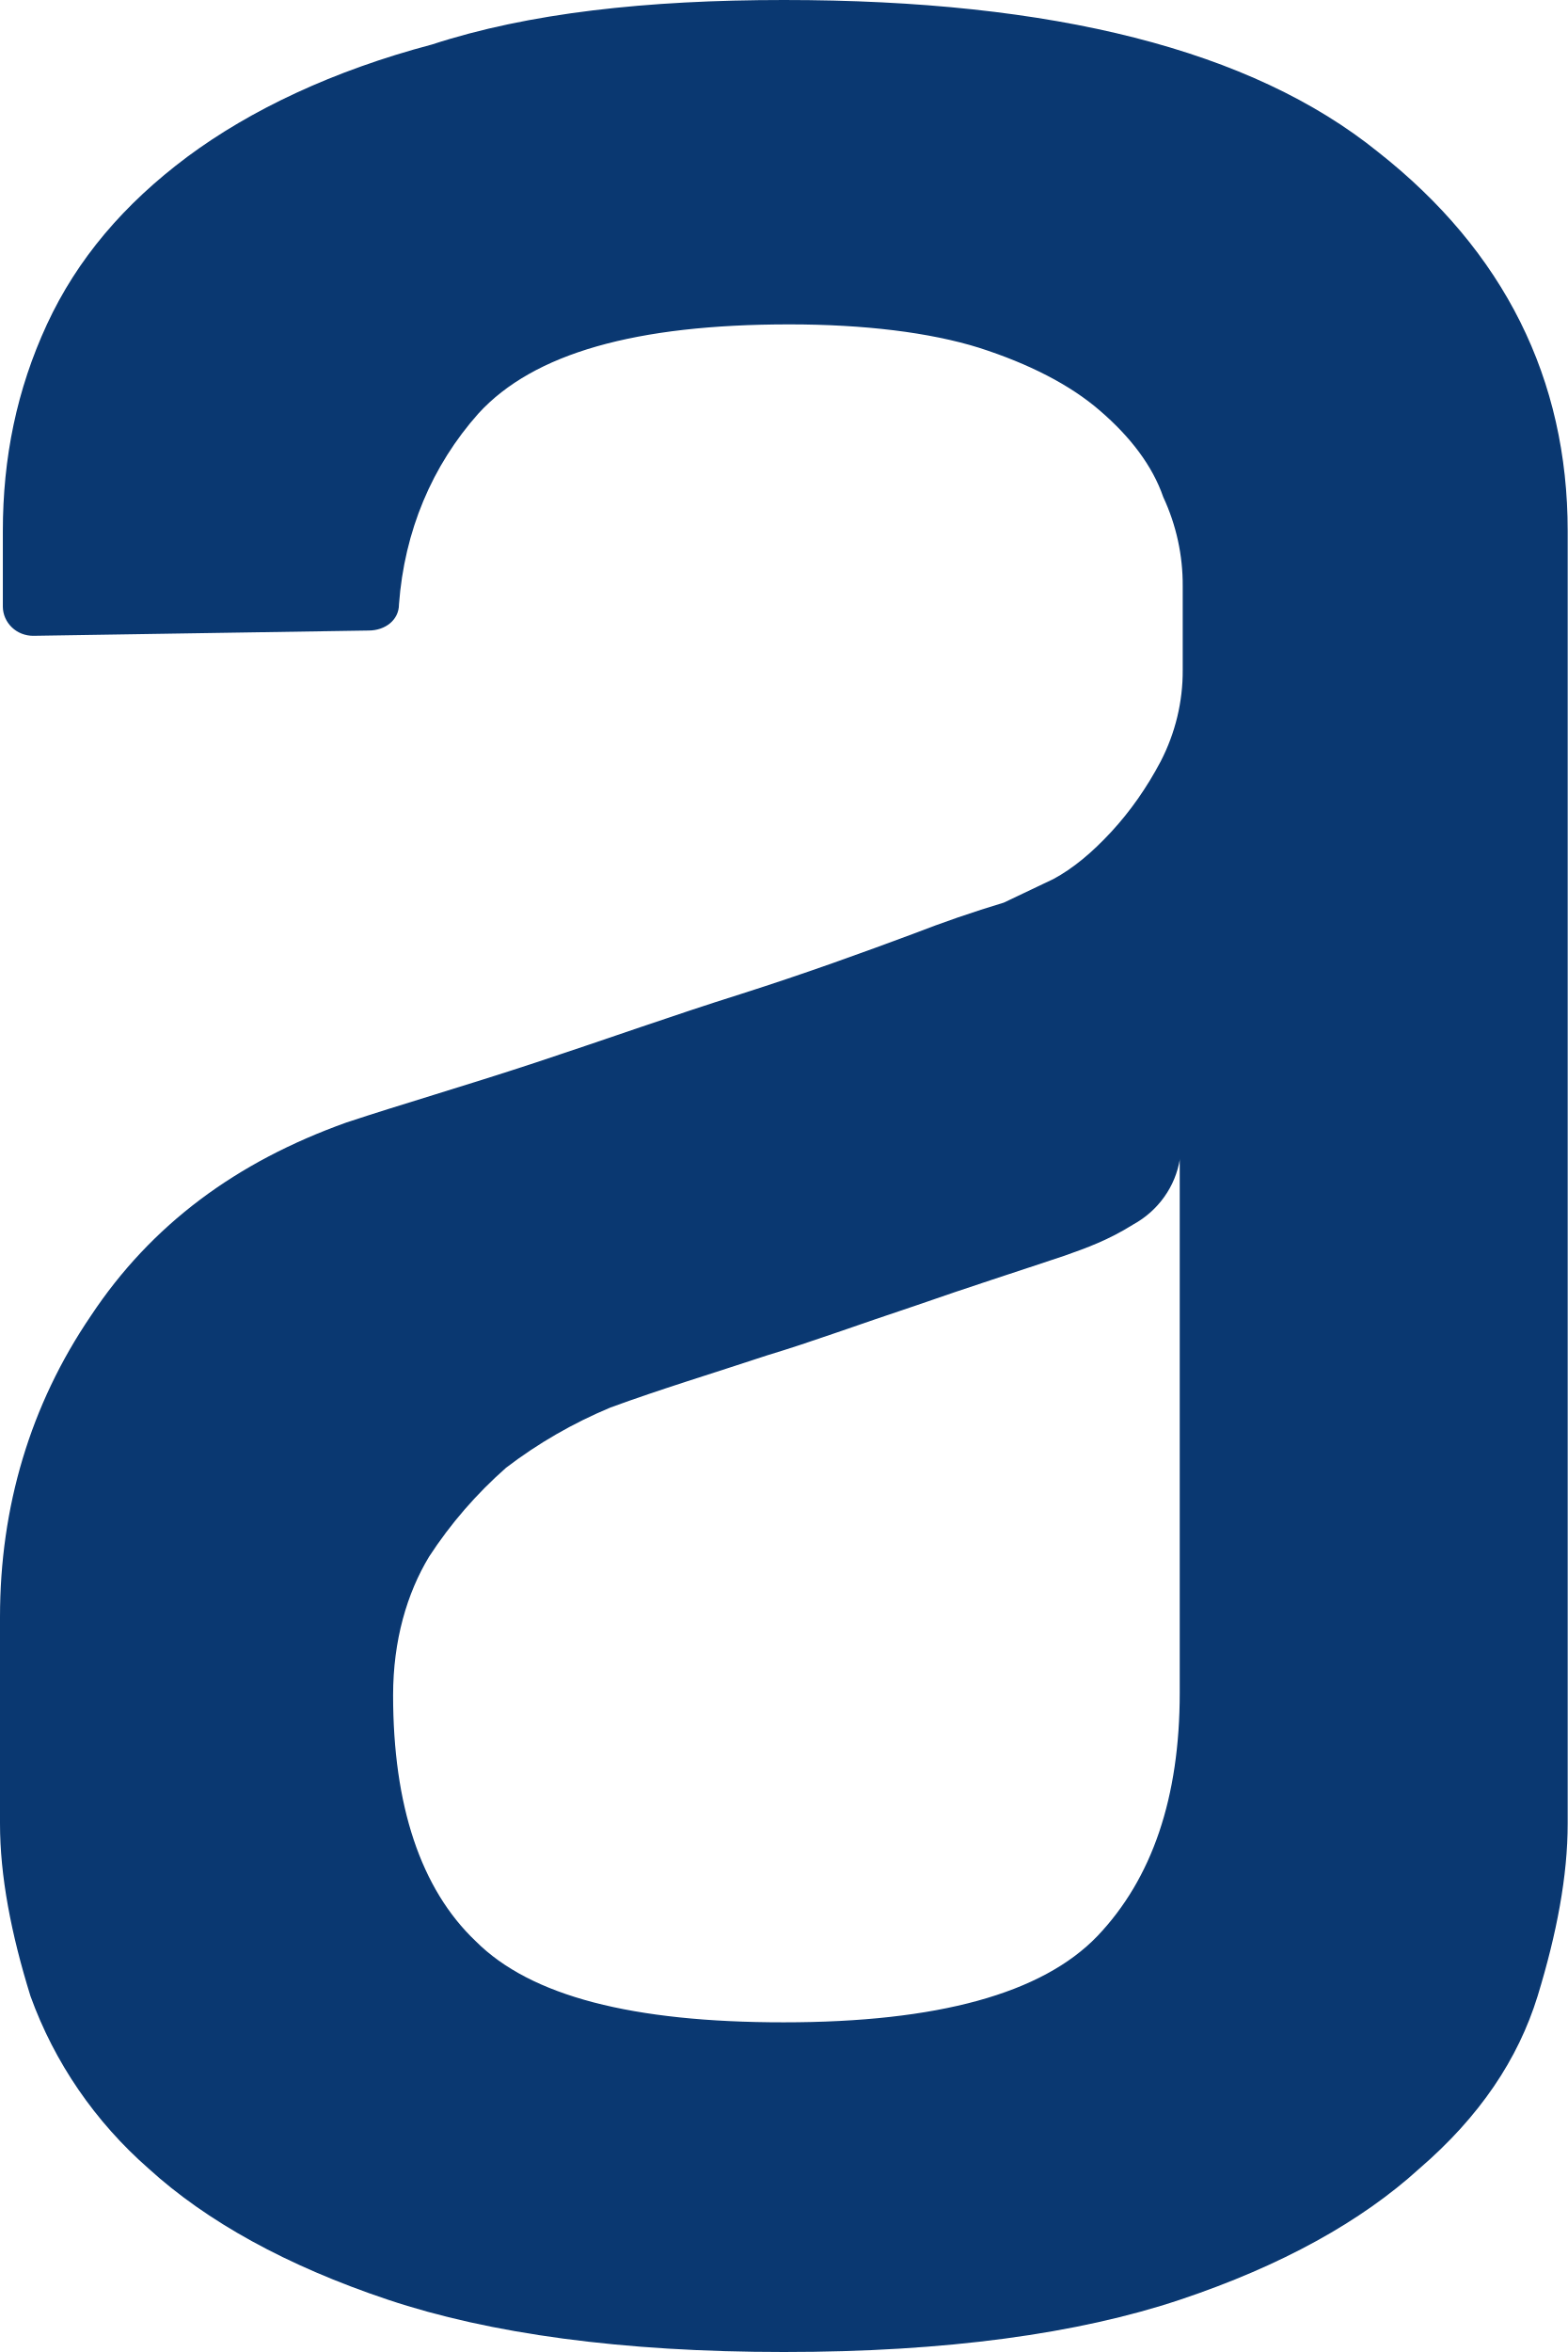
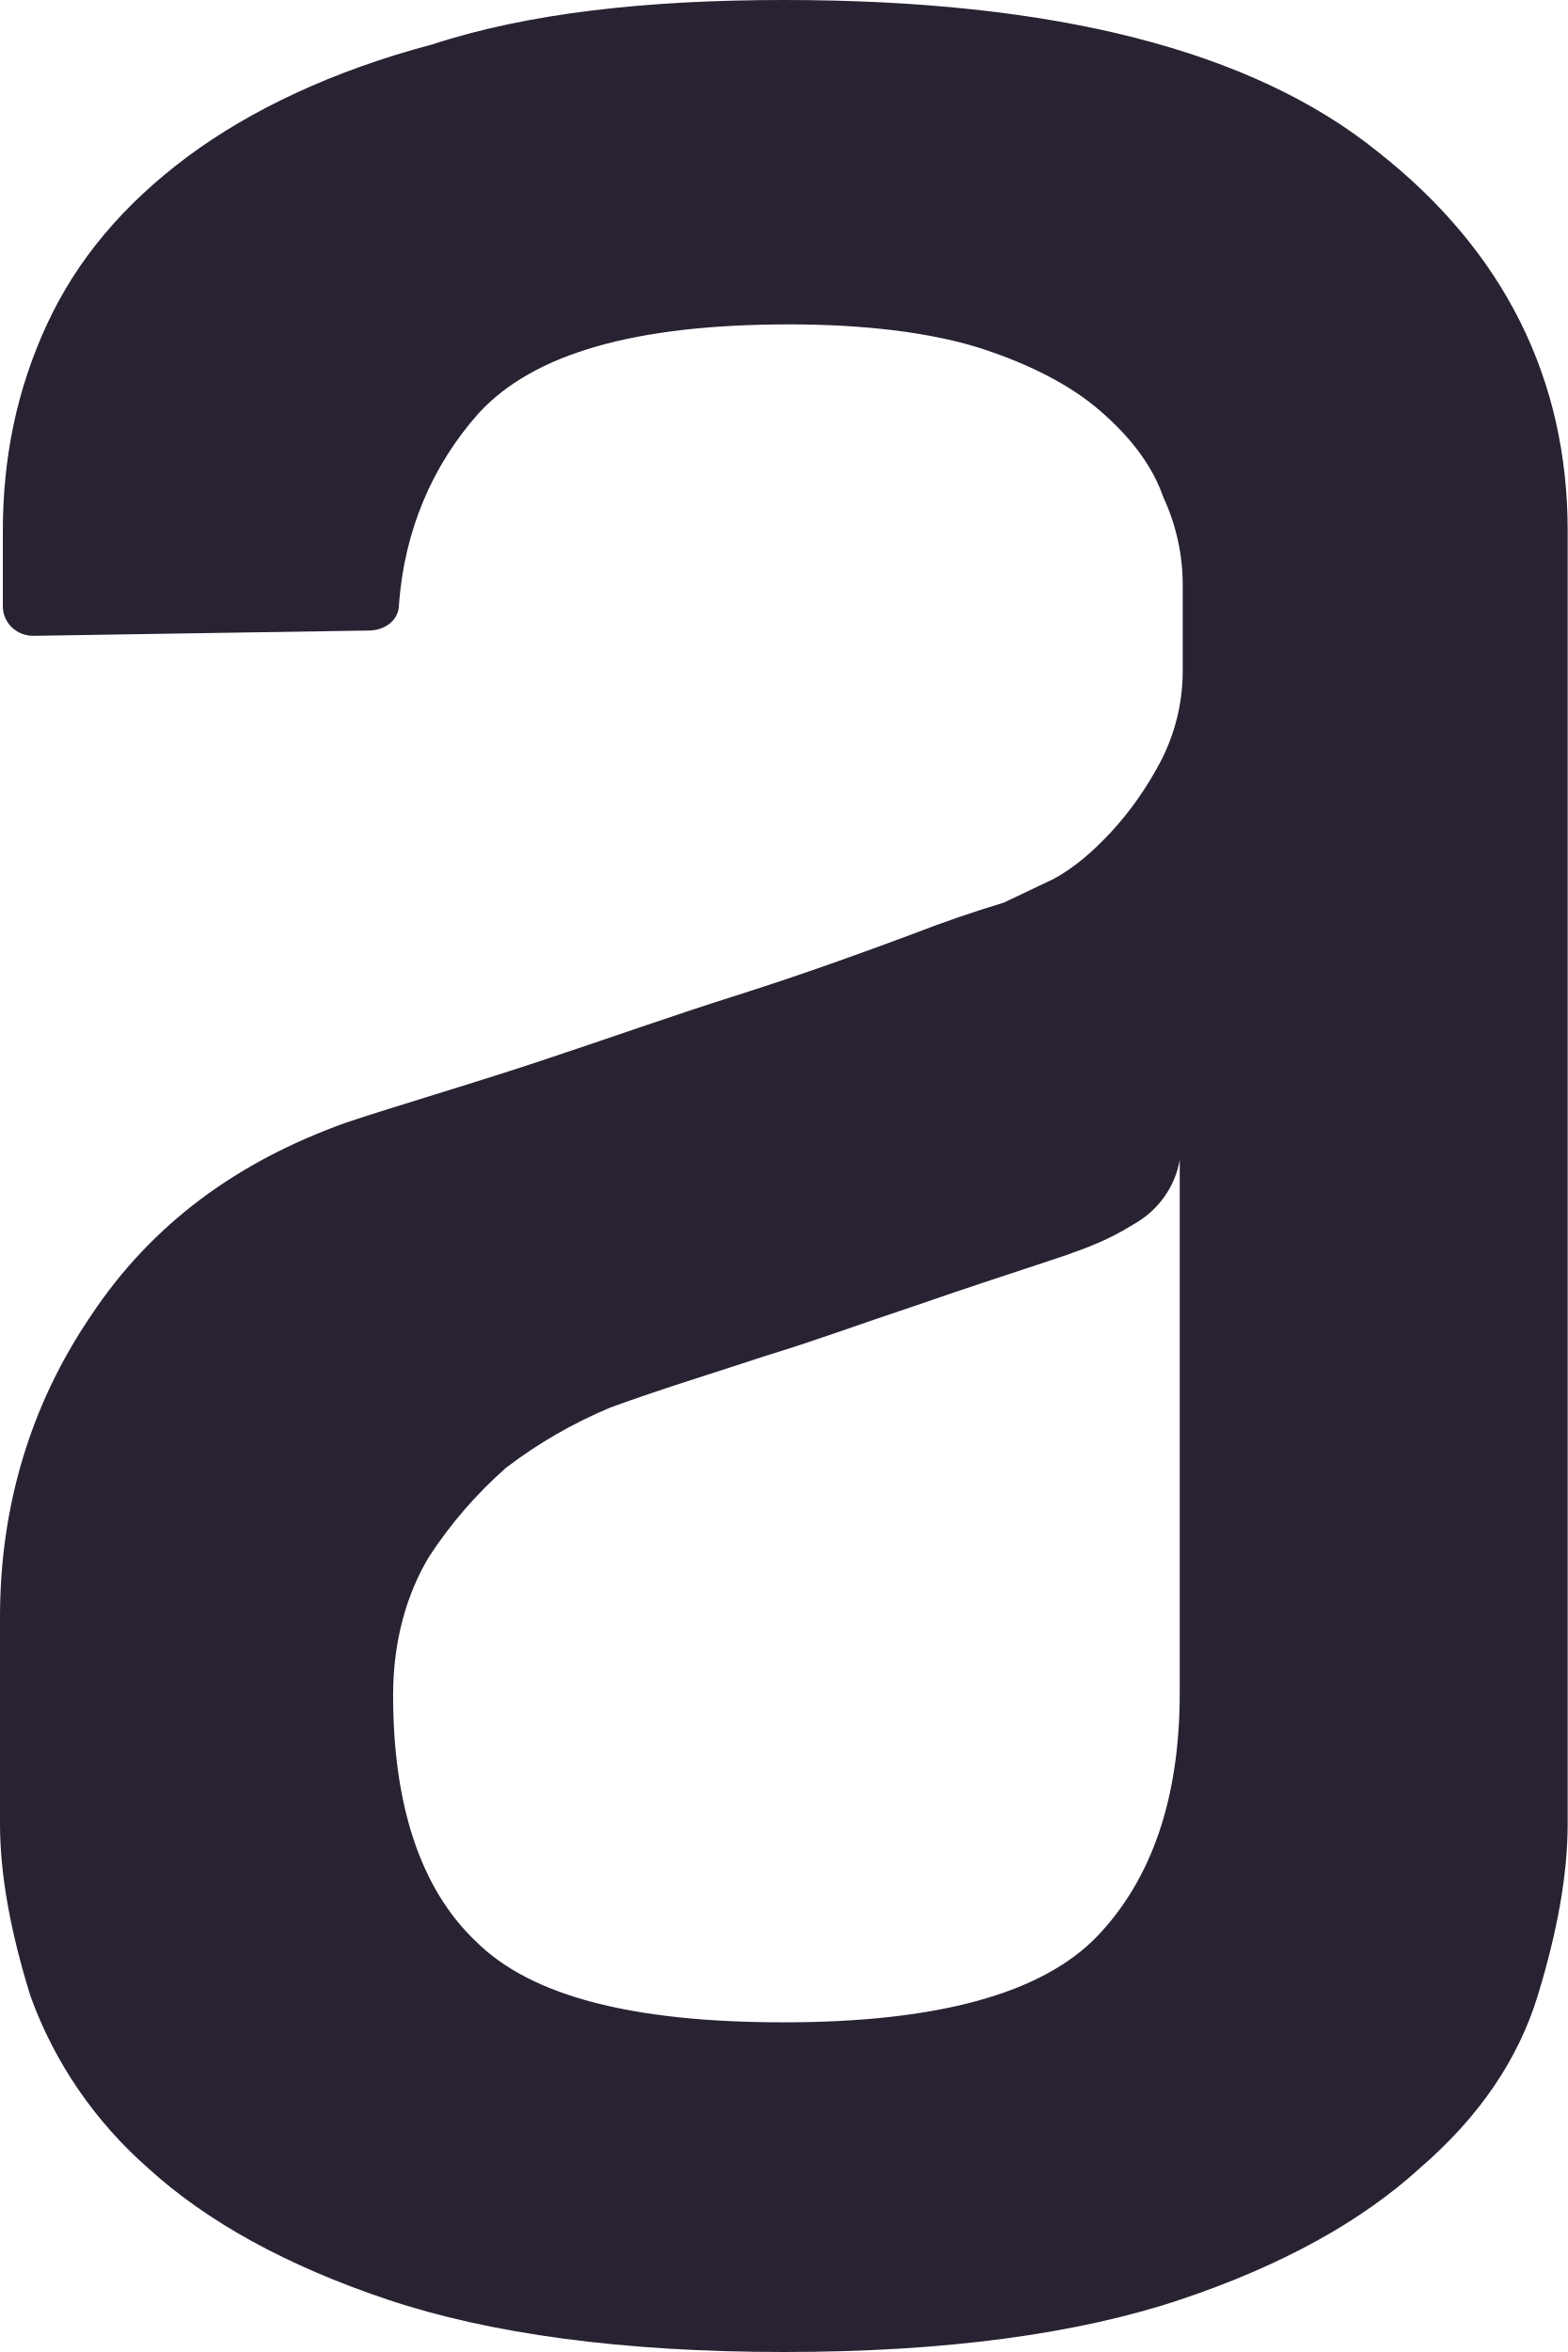
<svg xmlns="http://www.w3.org/2000/svg" width="32" height="48" viewBox="0 0 32 48" fill="none">
-   <path fill-rule="evenodd" clip-rule="evenodd" d="M24.084 23.653C24.039 23.931 23.93 24.196 23.765 24.427C23.6 24.659 23.384 24.851 23.131 24.99C22.623 25.309 22.178 25.468 21.729 25.627C20.77 25.949 19.762 26.27 18.696 26.643C17.571 27.016 16.562 27.389 15.663 27.659C14.54 28.031 13.474 28.353 12.46 28.725C11.698 29.043 10.981 29.456 10.33 29.954C9.724 30.488 9.195 31.098 8.758 31.77C8.308 32.515 8.024 33.477 8.024 34.597C8.024 36.842 8.586 38.549 9.71 39.616C10.832 40.74 12.913 41.272 15.996 41.272C19.14 41.272 21.273 40.686 22.401 39.511C23.52 38.336 24.081 36.683 24.081 34.549V23.653H24.084ZM15.999 0C21.504 0 25.545 1.016 28.125 3.098C30.709 5.129 32 7.741 32 10.837V37.215C32 38.282 31.778 39.457 31.386 40.737C30.989 42.023 30.206 43.195 28.97 44.259C27.792 45.331 26.164 46.239 24.087 46.933C22.009 47.627 19.315 48 16.001 48C12.693 48 9.994 47.627 7.919 46.933C5.844 46.239 4.213 45.331 3.036 44.259C1.94 43.3 1.11 42.089 0.622 40.737C0.225 39.459 0 38.284 0 37.217V33.001C0 30.756 0.617 28.674 1.853 26.856C3.089 24.99 4.827 23.709 7.074 22.907C8.197 22.535 9.488 22.162 10.946 21.681C12.407 21.198 13.752 20.717 15.101 20.293C16.451 19.863 17.629 19.434 18.637 19.059C19.246 18.822 19.864 18.609 20.49 18.421L21.501 17.94C21.898 17.727 22.287 17.405 22.681 16.979C23.073 16.555 23.409 16.074 23.692 15.539C23.991 14.96 24.146 14.32 24.142 13.672V11.963C24.146 11.336 24.011 10.716 23.745 10.145C23.523 9.502 23.073 8.916 22.456 8.384C21.84 7.849 20.995 7.422 19.987 7.098C18.976 6.782 17.632 6.62 16.113 6.62C12.968 6.62 10.891 7.212 9.769 8.435C8.816 9.505 8.255 10.839 8.144 12.333C8.144 12.654 7.863 12.868 7.524 12.868L0.678 12.976C0.515 12.976 0.359 12.915 0.243 12.804C0.127 12.693 0.06 12.542 0.058 12.384V10.842C0.058 9.343 0.341 7.955 0.958 6.62C1.577 5.283 2.533 4.165 3.822 3.201C5.113 2.242 6.799 1.442 8.818 0.908C10.785 0.265 13.199 0 16.004 0H15.999Z" fill="#0A3871" />
+   <path fill-rule="evenodd" clip-rule="evenodd" d="M24.084 23.653C24.039 23.931 23.93 24.196 23.765 24.427C23.6 24.659 23.384 24.851 23.131 24.99C22.623 25.309 22.178 25.468 21.729 25.627C20.77 25.949 19.762 26.27 18.696 26.643C17.571 27.016 16.562 27.389 15.663 27.659C14.54 28.031 13.474 28.353 12.46 28.725C11.698 29.043 10.981 29.456 10.33 29.954C9.724 30.488 9.195 31.098 8.758 31.77C8.308 32.515 8.024 33.477 8.024 34.597C8.024 36.842 8.586 38.549 9.71 39.616C10.832 40.74 12.913 41.272 15.996 41.272C19.14 41.272 21.273 40.686 22.401 39.511C23.52 38.336 24.081 36.683 24.081 34.549V23.653H24.084ZM15.999 0C21.504 0 25.545 1.016 28.125 3.098C30.709 5.129 32 7.741 32 10.837V37.215C32 38.282 31.778 39.457 31.386 40.737C30.989 42.023 30.206 43.195 28.97 44.259C27.792 45.331 26.164 46.239 24.087 46.933C22.009 47.627 19.315 48 16.001 48C12.693 48 9.994 47.627 7.919 46.933C5.844 46.239 4.213 45.331 3.036 44.259C1.94 43.3 1.11 42.089 0.622 40.737C0.225 39.459 0 38.284 0 37.217V33.001C0 30.756 0.617 28.674 1.853 26.856C3.089 24.99 4.827 23.709 7.074 22.907C8.197 22.535 9.488 22.162 10.946 21.681C12.407 21.198 13.752 20.717 15.101 20.293C16.451 19.863 17.629 19.434 18.637 19.059C19.246 18.822 19.864 18.609 20.49 18.421L21.501 17.94C21.898 17.727 22.287 17.405 22.681 16.979C23.073 16.555 23.409 16.074 23.692 15.539C23.991 14.96 24.146 14.32 24.142 13.672V11.963C24.146 11.336 24.011 10.716 23.745 10.145C23.523 9.502 23.073 8.916 22.456 8.384C21.84 7.849 20.995 7.422 19.987 7.098C18.976 6.782 17.632 6.62 16.113 6.62C12.968 6.62 10.891 7.212 9.769 8.435C8.816 9.505 8.255 10.839 8.144 12.333C8.144 12.654 7.863 12.868 7.524 12.868L0.678 12.976C0.515 12.976 0.359 12.915 0.243 12.804C0.127 12.693 0.06 12.542 0.058 12.384V10.842C0.058 9.343 0.341 7.955 0.958 6.62C1.577 5.283 2.533 4.165 3.822 3.201C5.113 2.242 6.799 1.442 8.818 0.908C10.785 0.265 13.199 0 16.004 0H15.999Z" fill="#282233" />
</svg>
